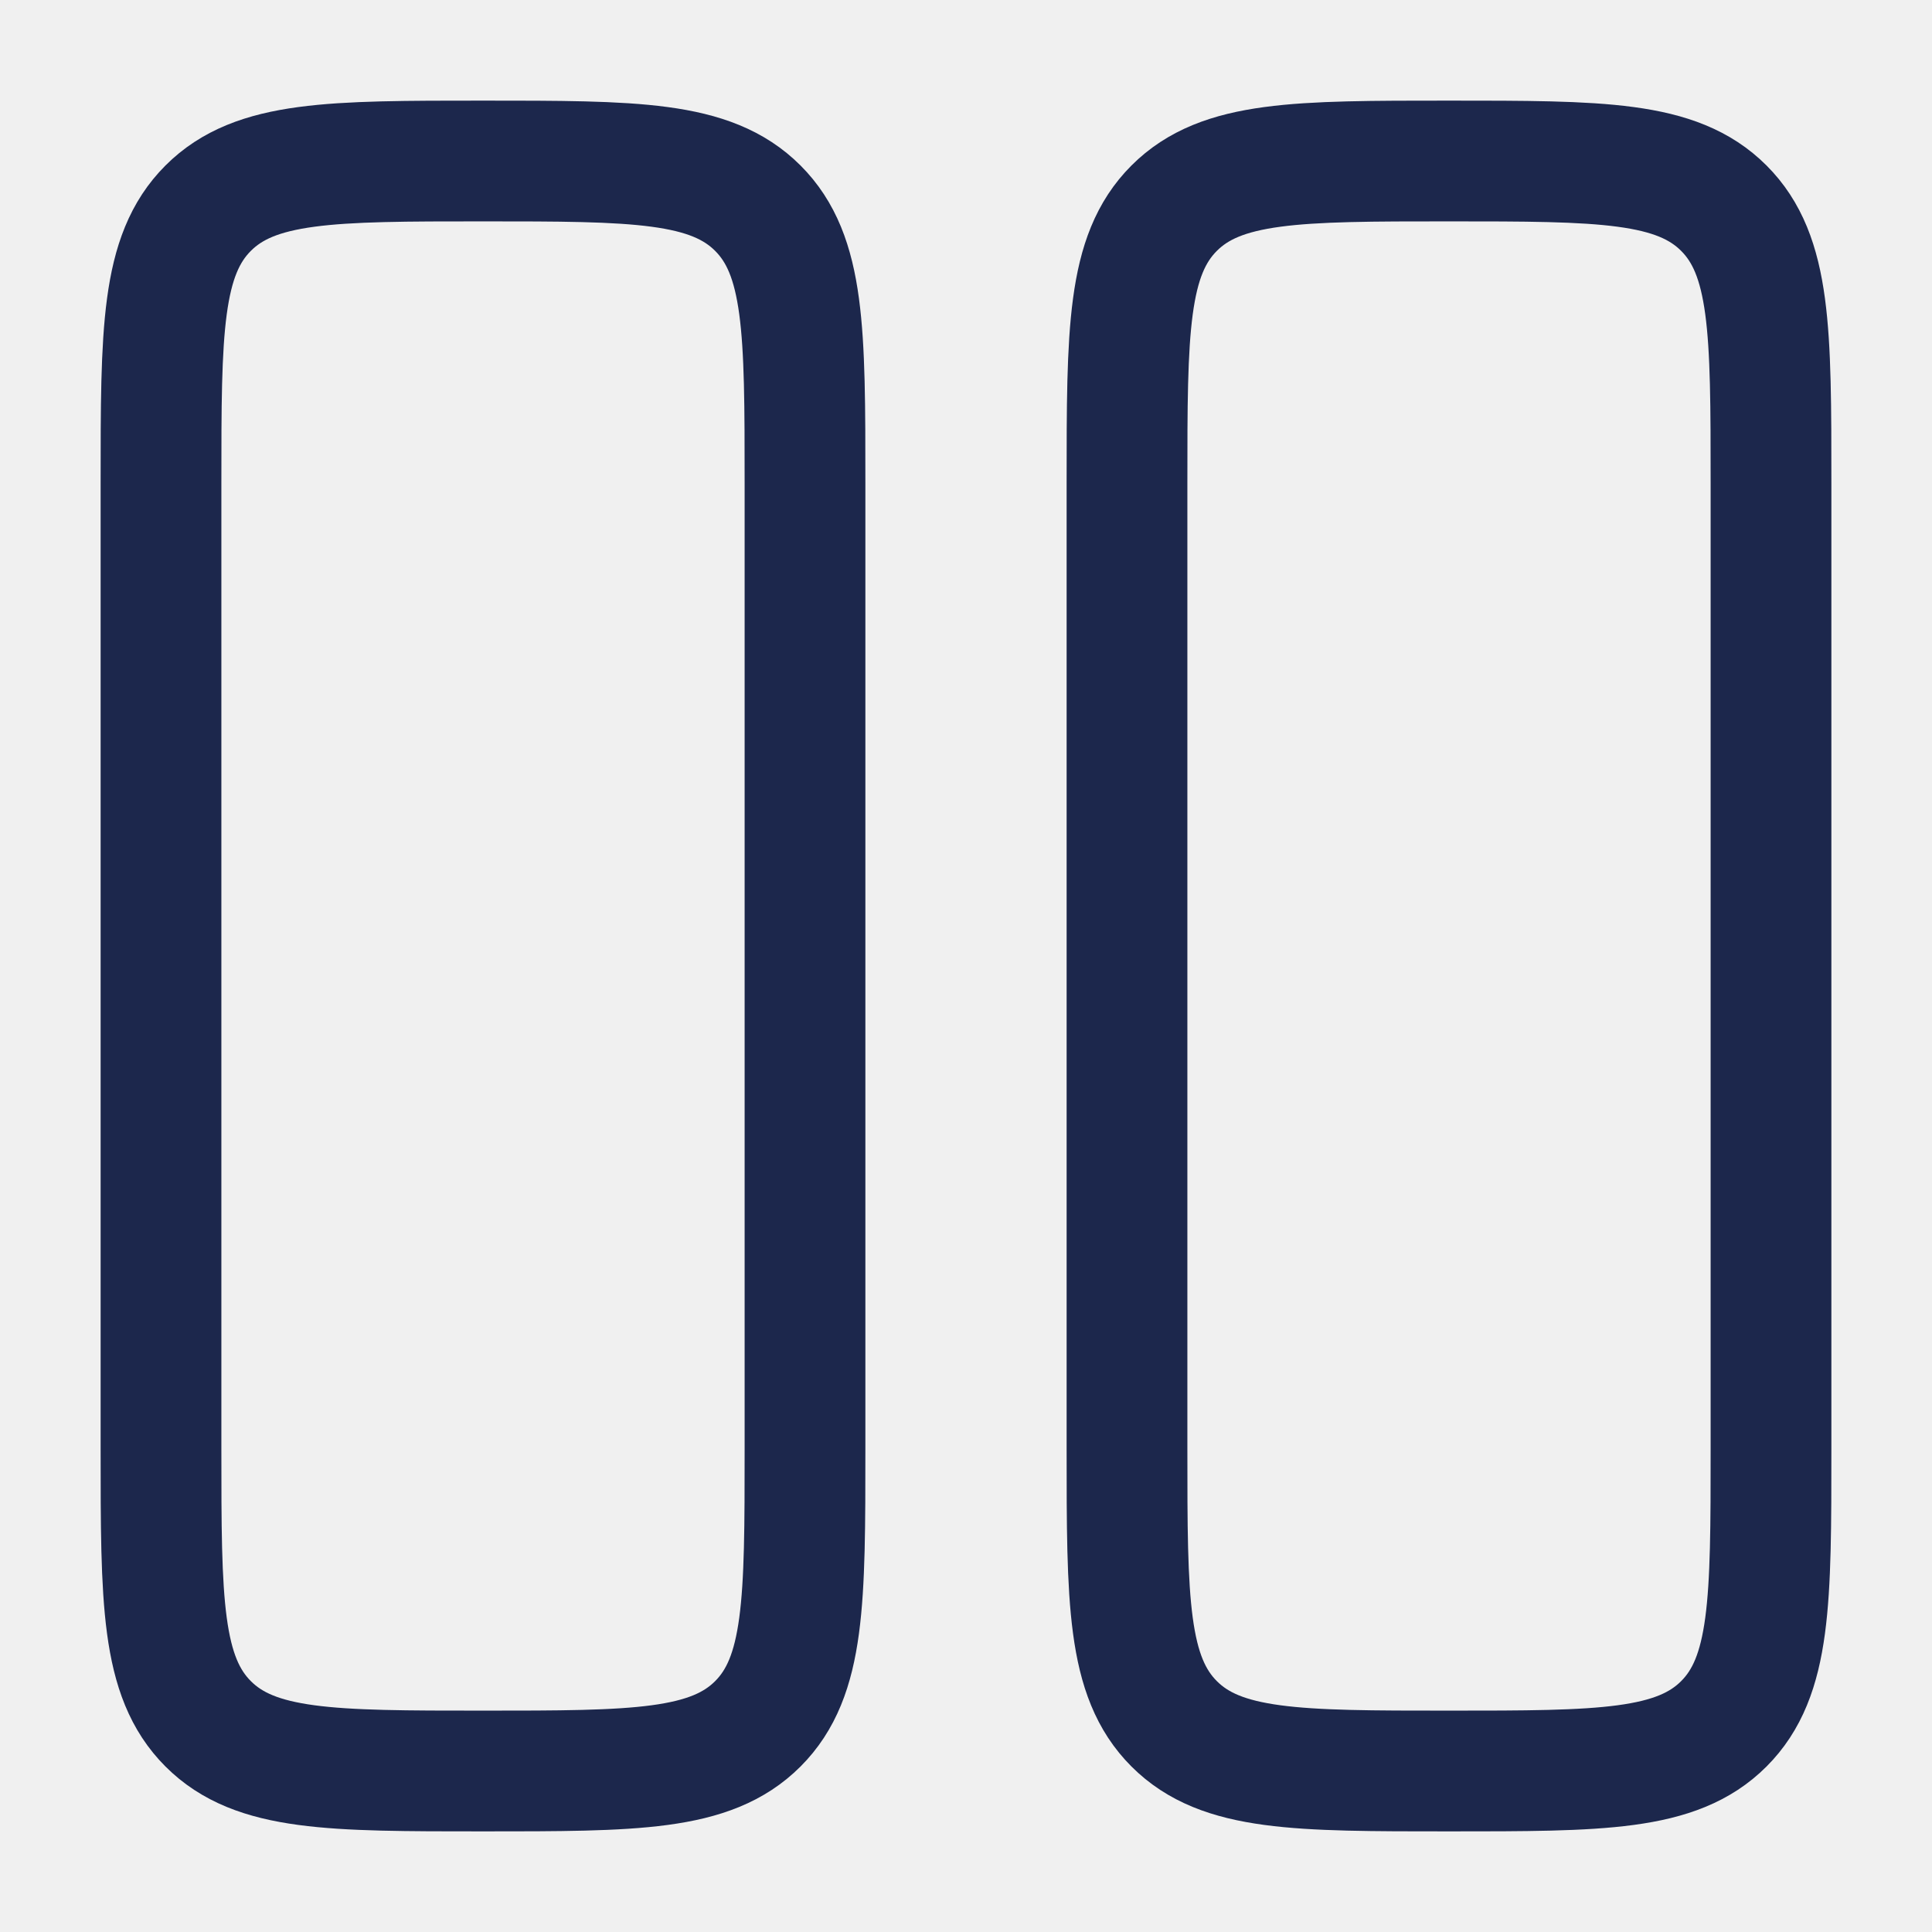
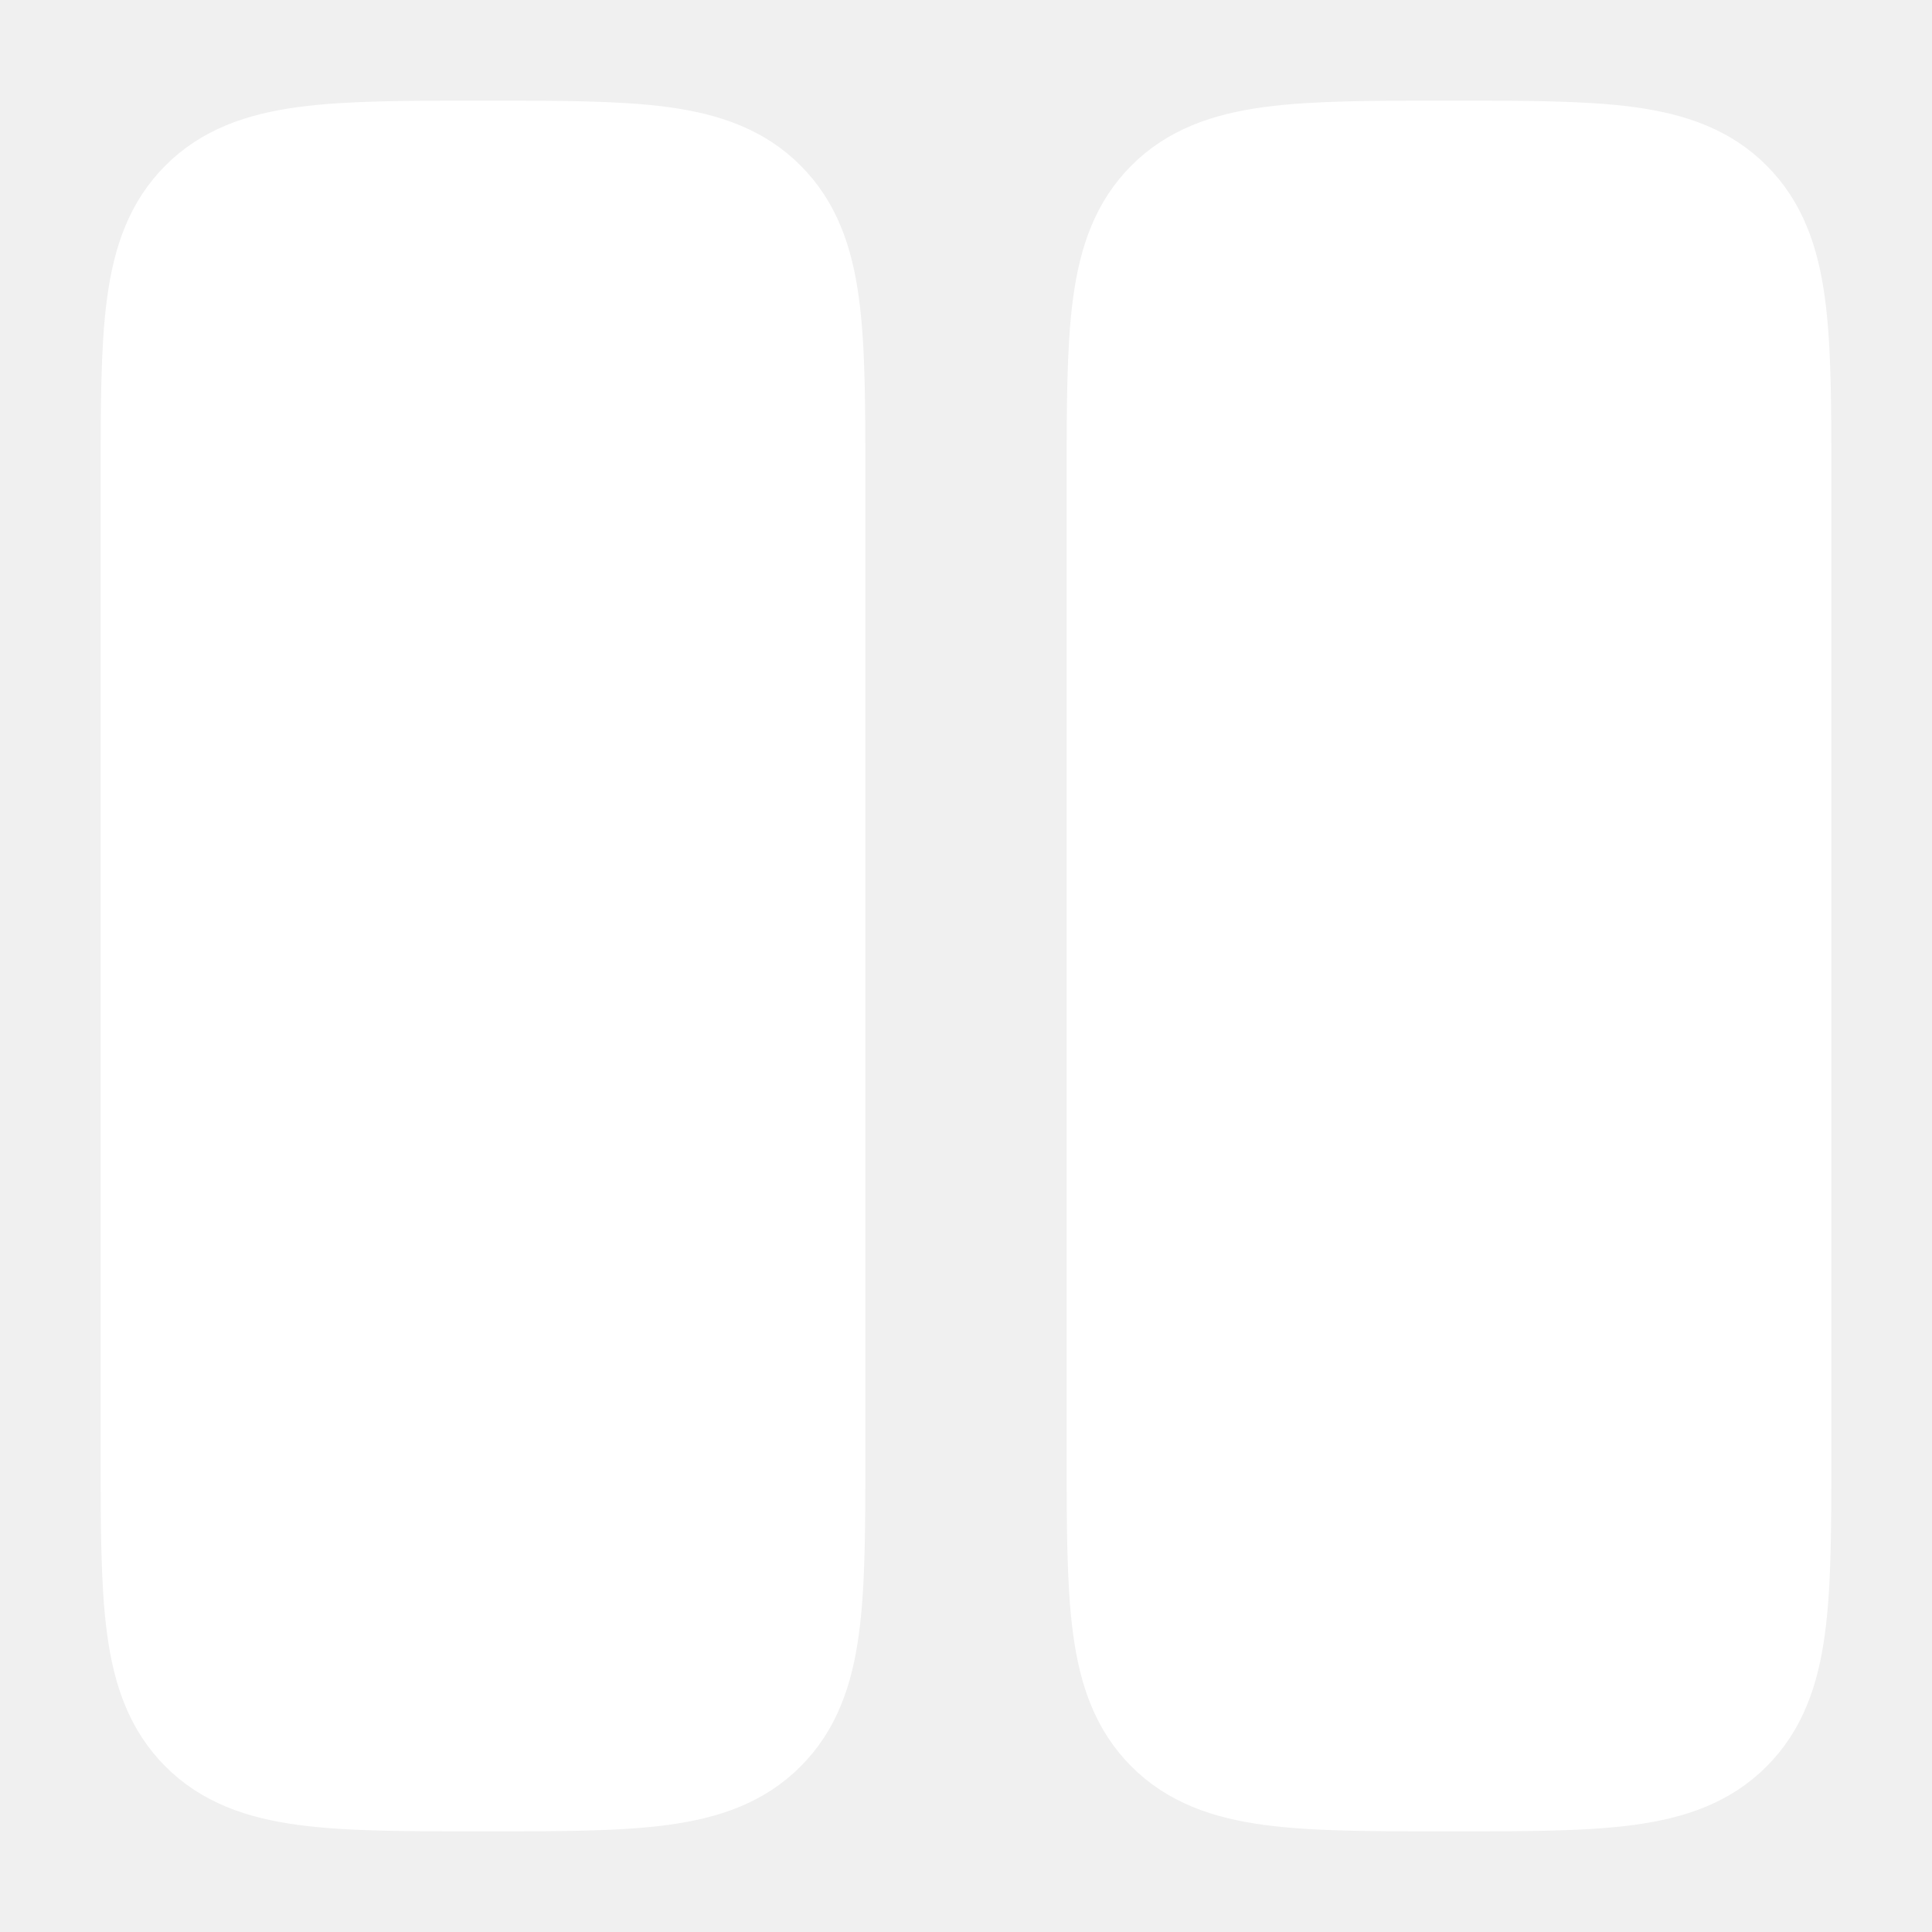
- <svg xmlns="http://www.w3.org/2000/svg" width="800px" height="800px" viewBox="0 0 24 24" fill="none">
-   <path d="M2 6C2 4.114 2 3.172 2.586 2.586C3.172 2 4.114 2 6 2C7.886 2 8.828 2 9.414 2.586C10 3.172 10 4.114 10 6V18C10 19.886 10 20.828 9.414 21.414C8.828 22 7.886 22 6 22C4.114 22 3.172 22 2.586 21.414C2 20.828 2 19.886 2 18V6Z" stroke="#1C274C" stroke-width="1.5" />
-   <path d="M14 6C14 4.114 14 3.172 14.586 2.586C15.172 2 16.114 2 18 2C19.886 2 20.828 2 21.414 2.586C22 3.172 22 4.114 22 6V18C22 19.886 22 20.828 21.414 21.414C20.828 22 19.886 22 18 22C16.114 22 15.172 22 14.586 21.414C14 20.828 14 19.886 14 18V6Z" stroke="#1C274C" stroke-width="1.5" />
+ <svg xmlns="http://www.w3.org/2000/svg" width="800px" height="800px" viewBox="0 0 24 24" fill="#fff">
+   <path d="M2 6C2 4.114 2 3.172 2.586 2.586C3.172 2 4.114 2 6 2C7.886 2 8.828 2 9.414 2.586C10 3.172 10 4.114 10 6V18C10 19.886 10 20.828 9.414 21.414C8.828 22 7.886 22 6 22C4.114 22 3.172 22 2.586 21.414C2 20.828 2 19.886 2 18V6Z" stroke="#fff" stroke-width="1.5" />
+   <path d="M14 6C14 4.114 14 3.172 14.586 2.586C15.172 2 16.114 2 18 2C19.886 2 20.828 2 21.414 2.586C22 3.172 22 4.114 22 6V18C22 19.886 22 20.828 21.414 21.414C20.828 22 19.886 22 18 22C16.114 22 15.172 22 14.586 21.414C14 20.828 14 19.886 14 18V6Z" stroke="#fff" stroke-width="1.5" />
</svg>
